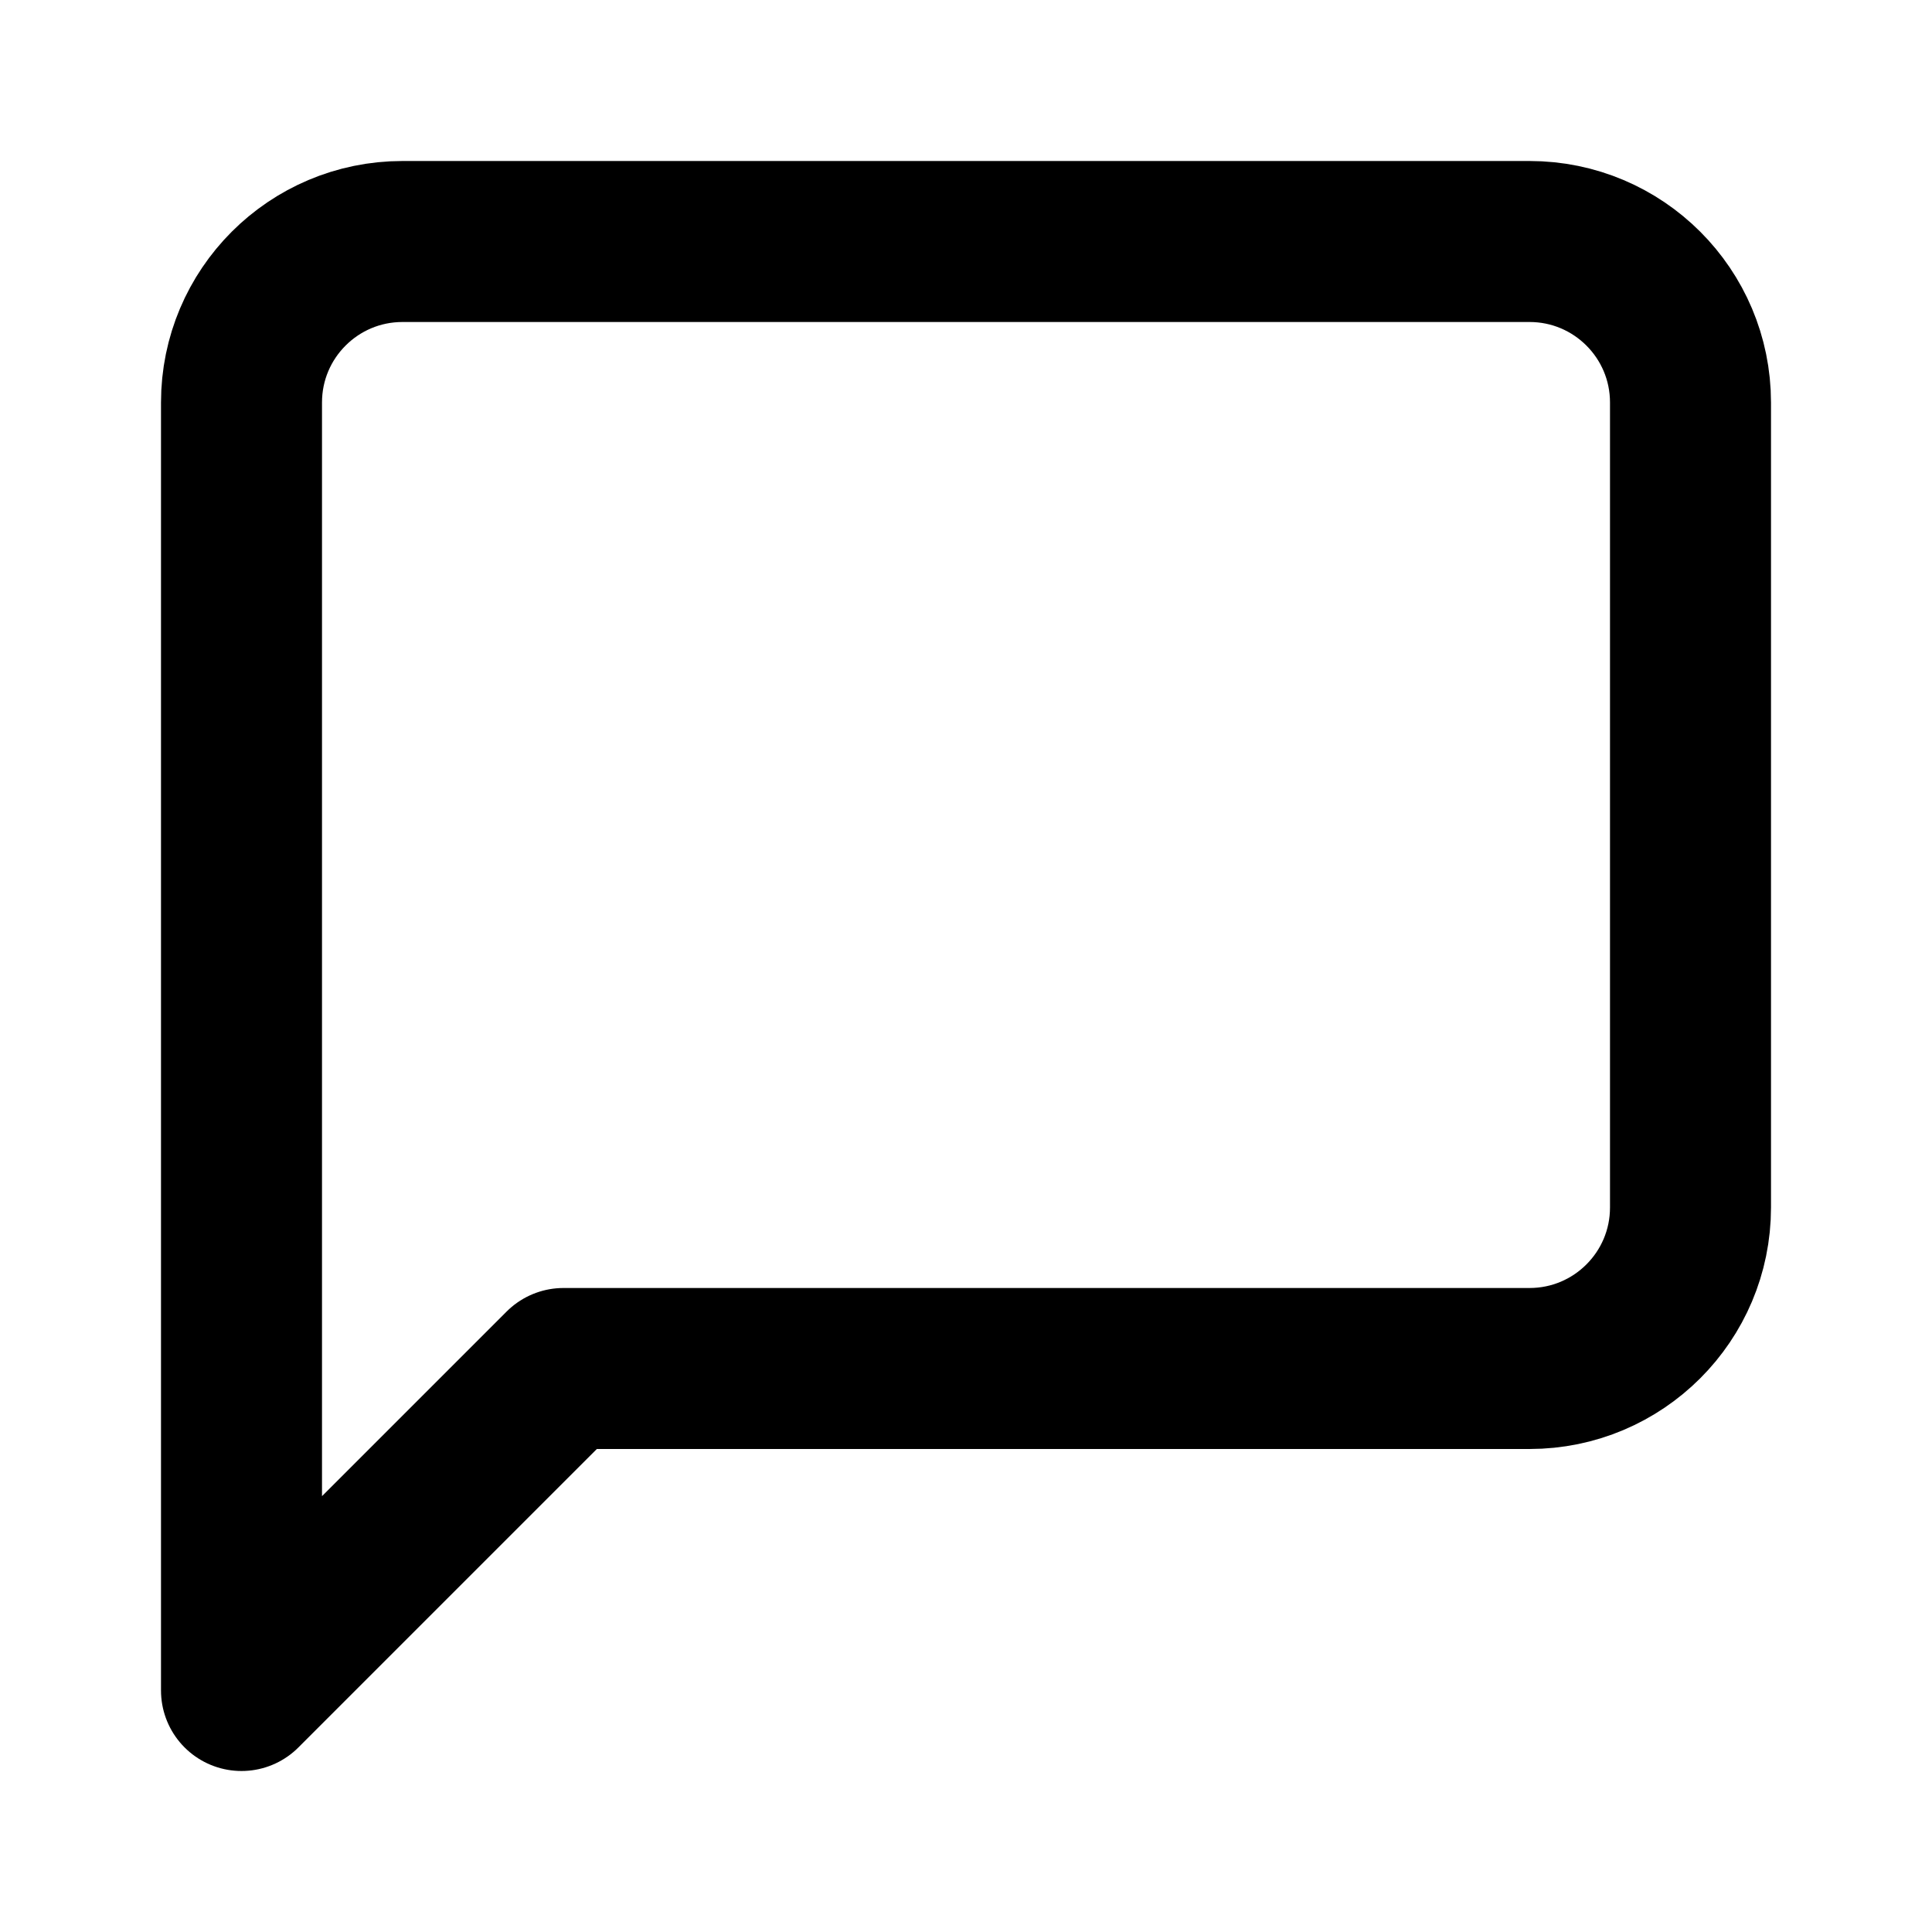
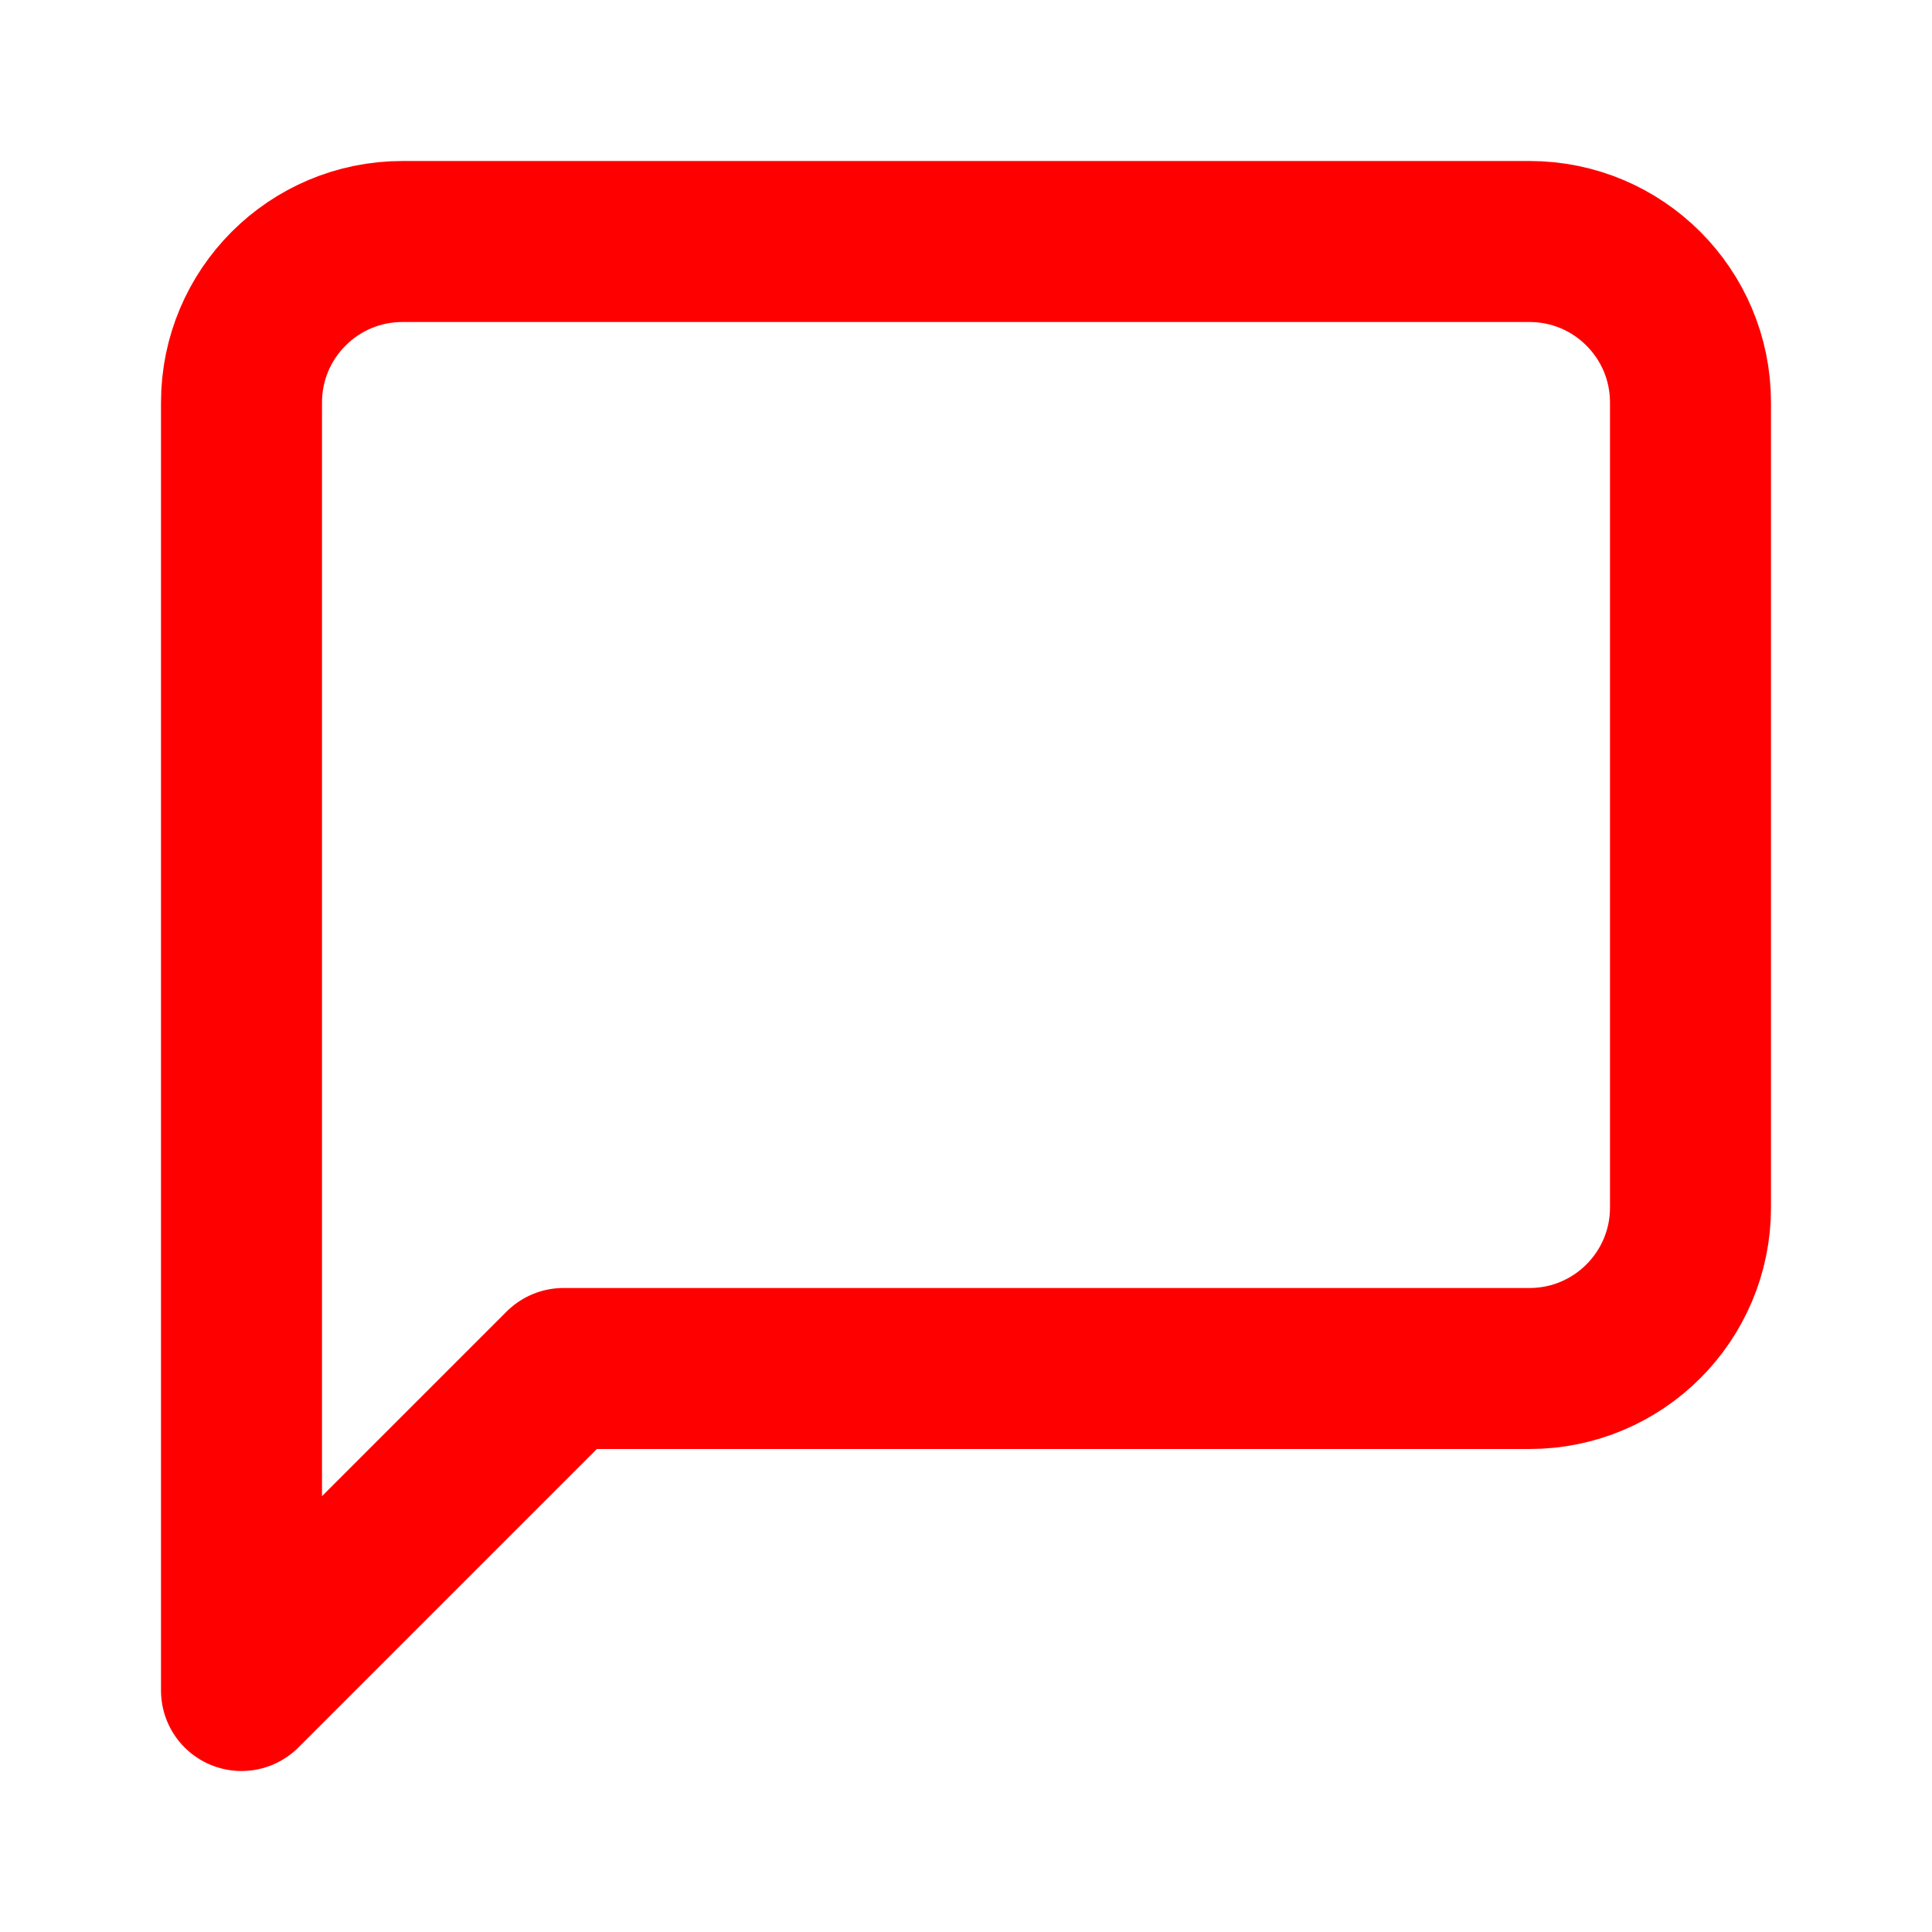
- <svg xmlns="http://www.w3.org/2000/svg" width="24" height="24" viewBox="0 0 24 24" fill="none" stroke="currentColor" stroke-width="2" stroke-linecap="round" stroke-linejoin="round">
+ <svg xmlns="http://www.w3.org/2000/svg" width="24" height="24" viewBox="0 0 24 24" fill="none" stroke="red" stroke-width="2" stroke-linecap="round" stroke-linejoin="round">
  <path d="M21 15a2 2 0 0 1-2 2H7l-4 4V5a2 2 0 0 1 2-2h14a2 2 0 0 1 2 2z" />
</svg>
